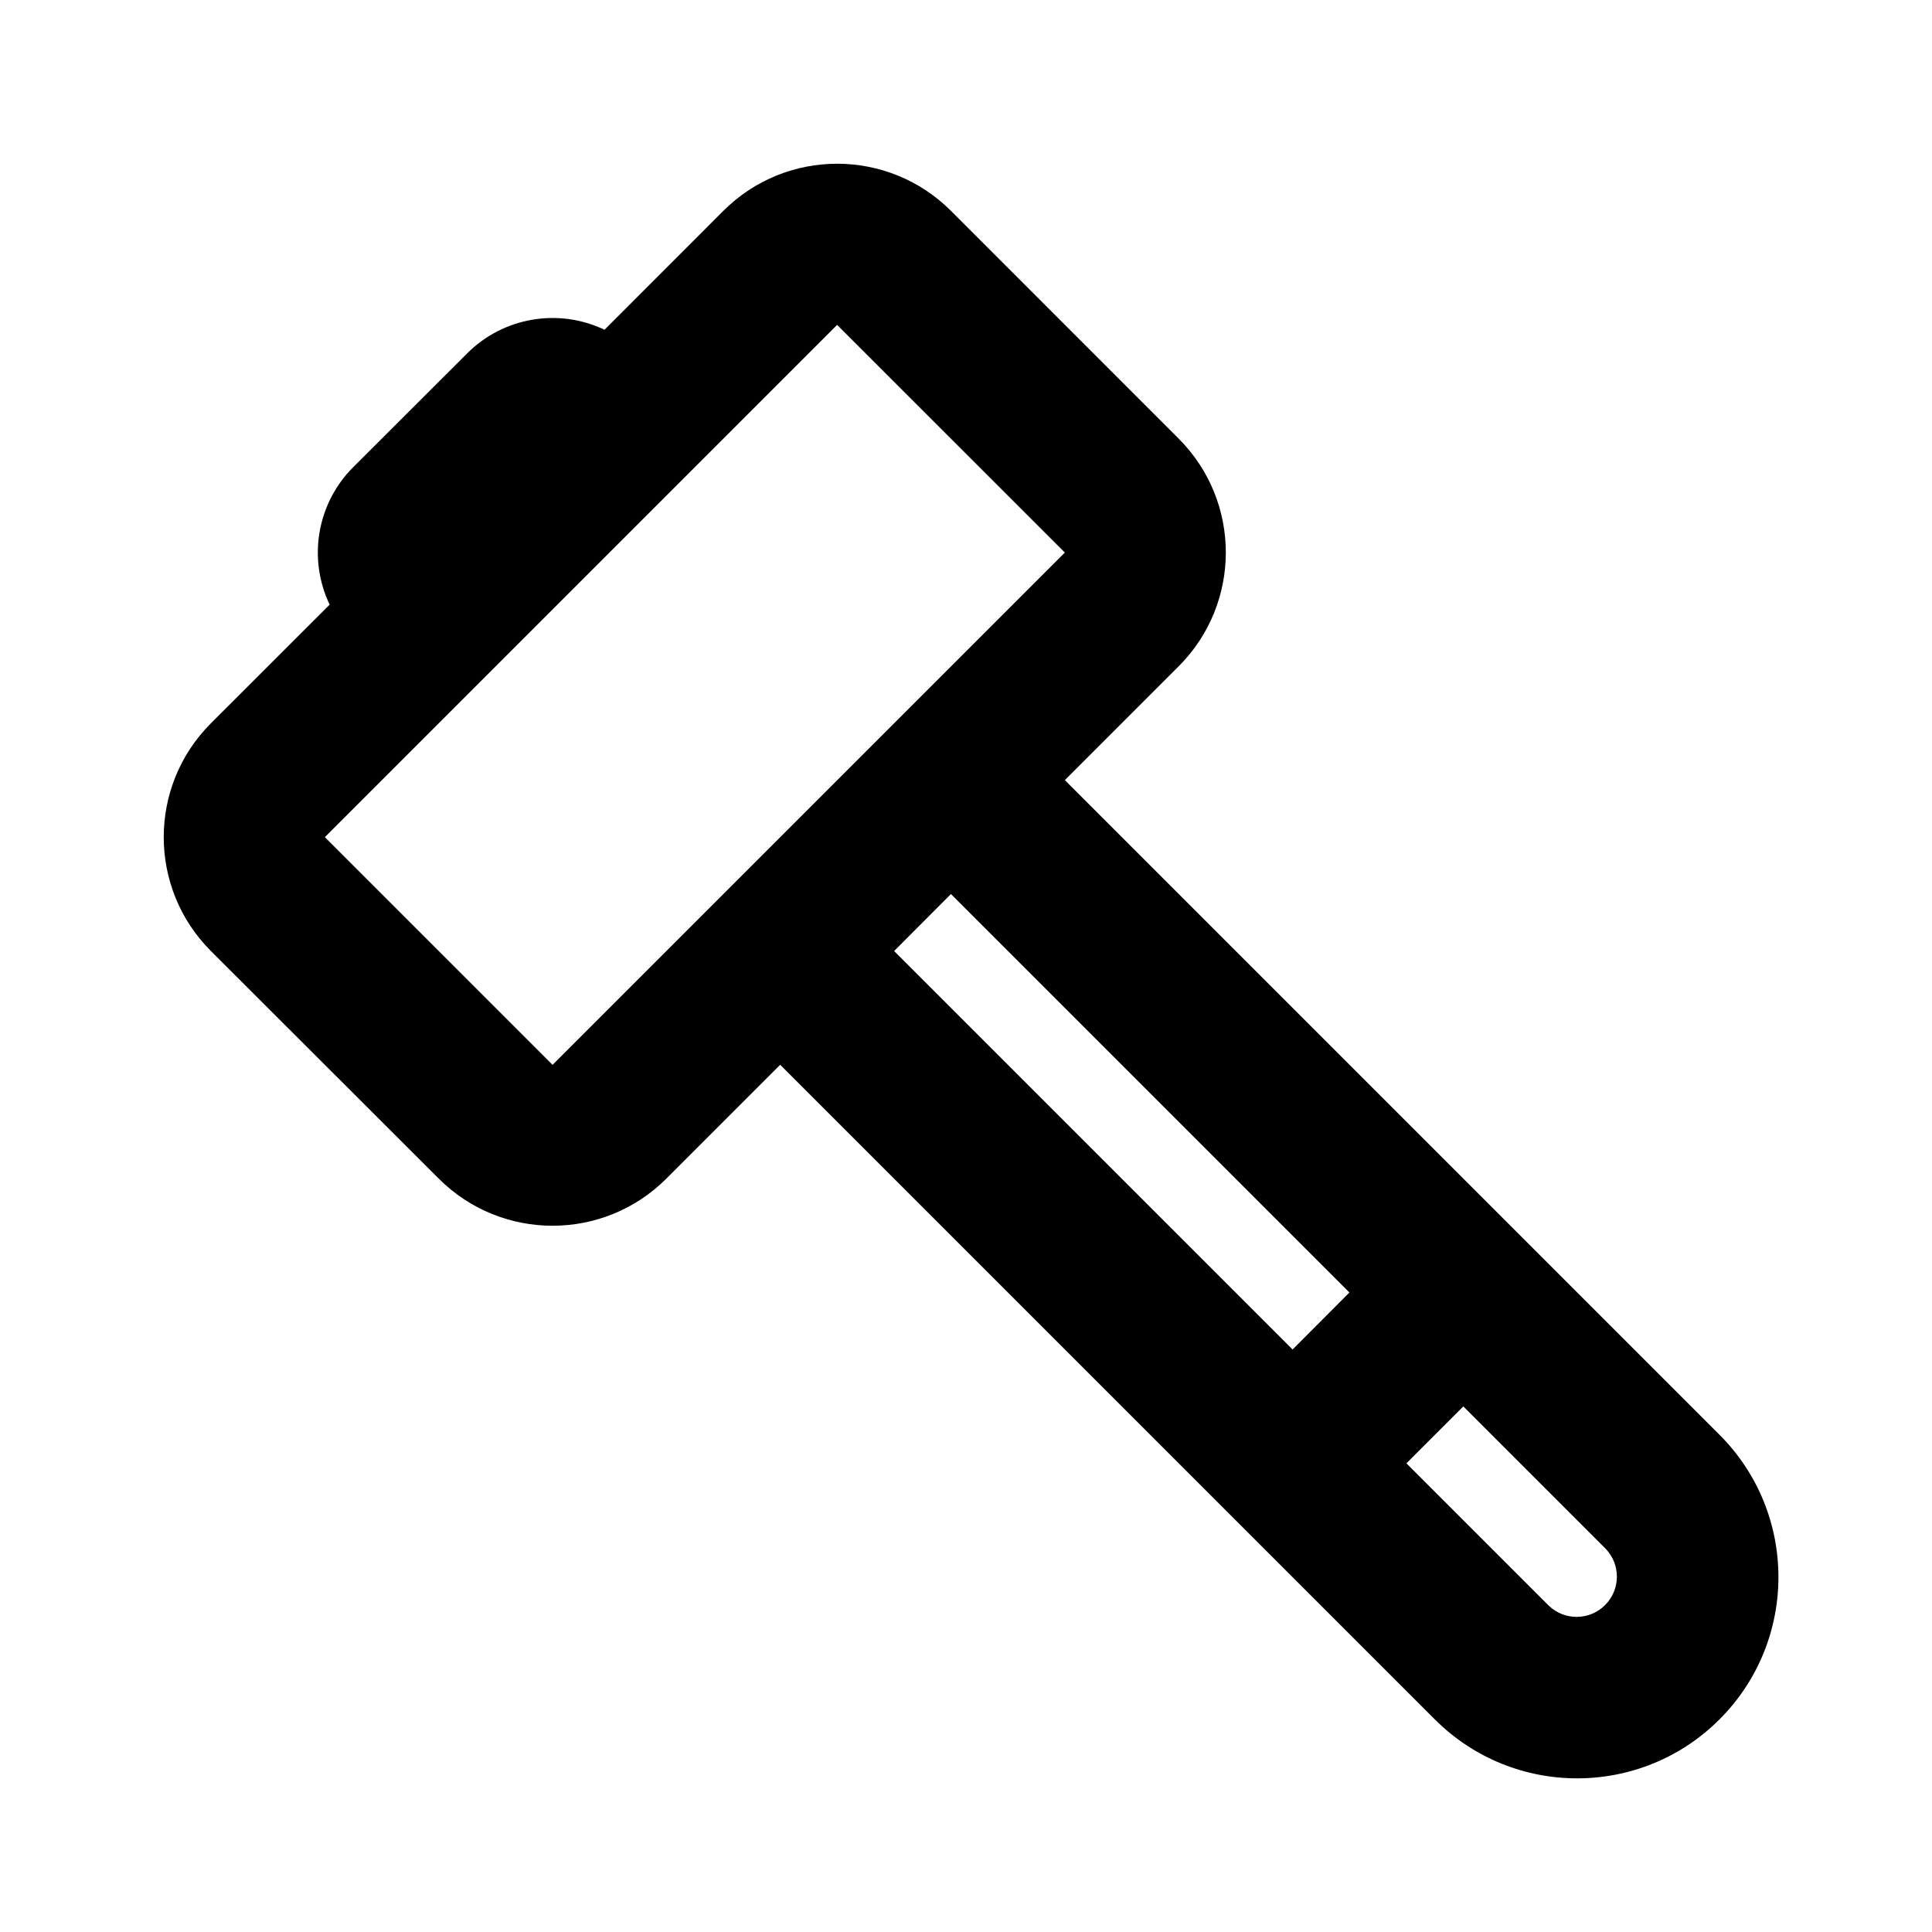
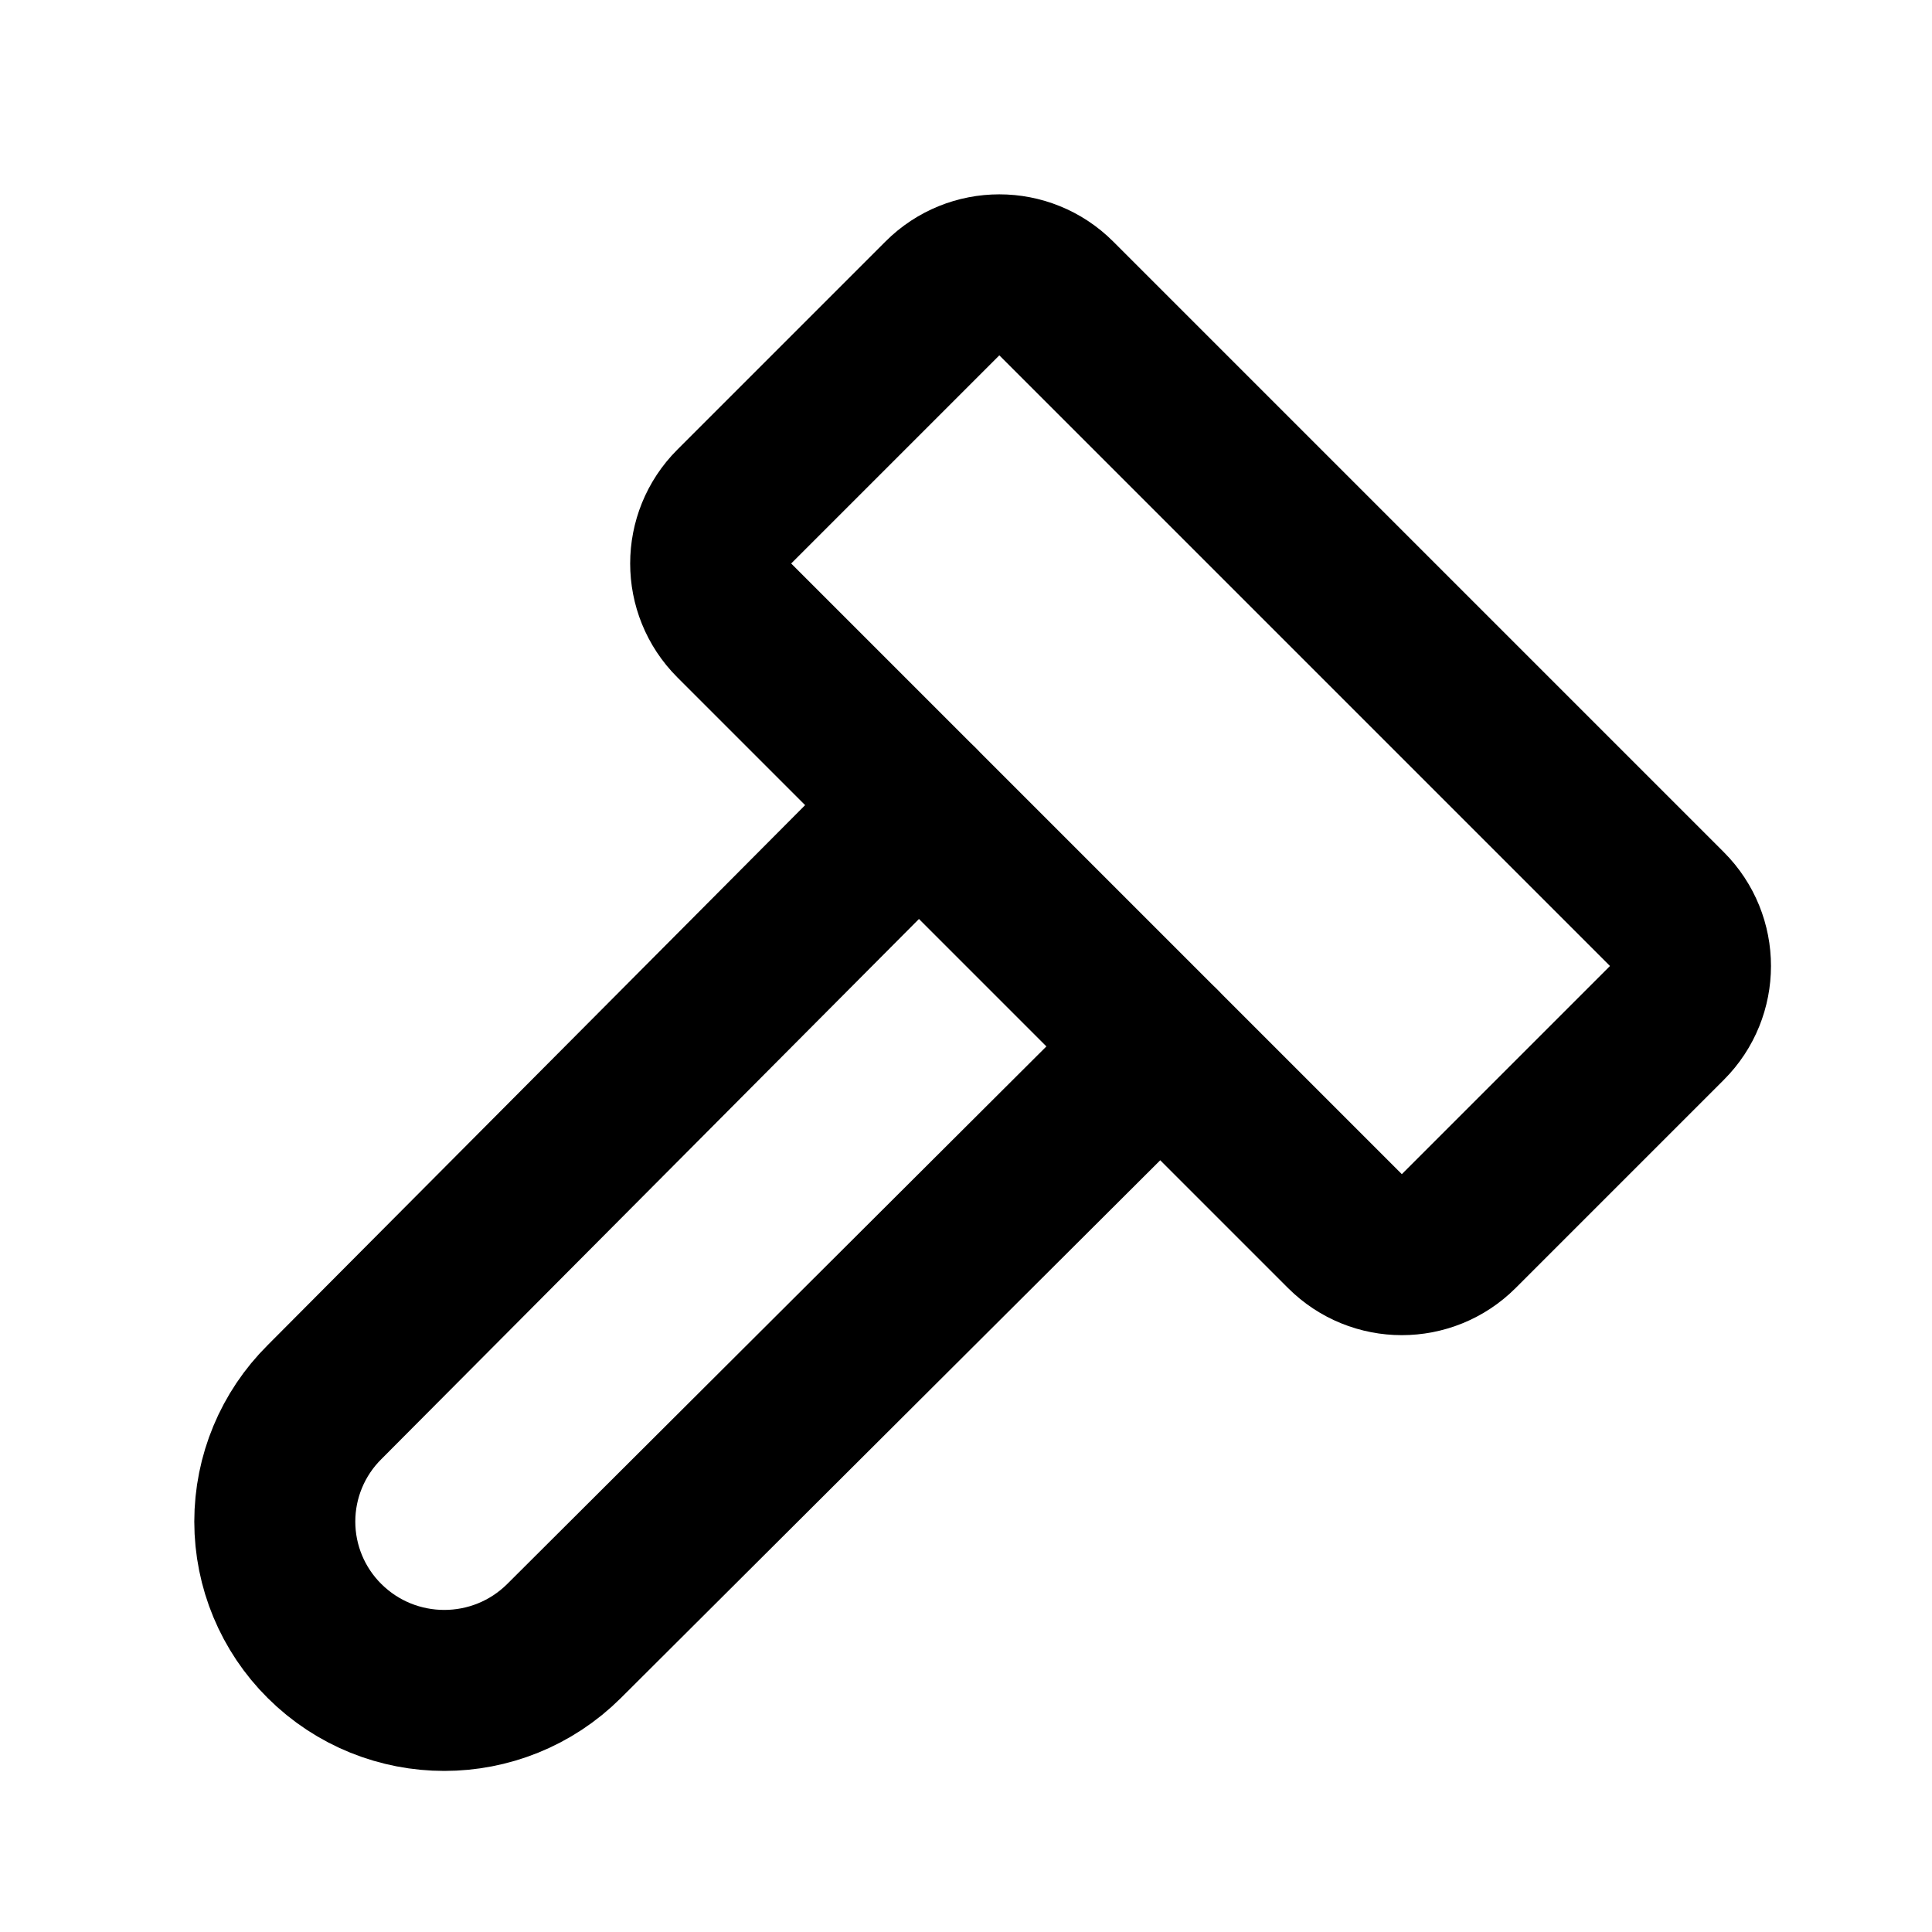
- <svg xmlns="http://www.w3.org/2000/svg" viewBox="-1.5 -1.5 24 24" width="24" height="24" fill="currentColor">
-   <path d="m2.536 8.9 2.828 2.828 6.364-6.364-2.829-2.828-6.363 6.363zm12.727 5.656-4.95-4.95-.706.708 4.95 4.95.706-.708zm1.415 1.415-.707.707 1.767 1.767a.5.5 0 0 0 .707-.707l-1.767-1.767zM6.01 2.596 7.485 1.12a2 2 0 0 1 2.829 0l2.828 2.829a2 2 0 0 1 0 2.828l-1.414 1.414 8.132 8.132a2.5 2.5 0 1 1-3.536 3.536l-8.132-8.132-1.414 1.414a2 2 0 0 1-2.828 0l-2.83-2.827a2 2 0 0 1 0-2.829l1.475-1.474a1.5 1.5 0 0 1 .293-1.708L4.303 2.89a1.5 1.5 0 0 1 1.708-.293z" />
+ <svg xmlns="http://www.w3.org/2000/svg" class="icon icon-tabler icon-tabler-hammer" width="24" height="24" viewBox="0 0 24 24" stroke-width="2" stroke="currentColor" fill="none" stroke-linecap="round" stroke-linejoin="round">
+   <path stroke="none" d="M0 0h24v24H0z" fill="none" />
+   <path d="M11.414 10l-7.383 7.418a2.091 2.091 0 0 0 0 2.967a2.11 2.11 0 0 0 2.976 0l7.407 -7.385" />
+   <path d="M18.121 15.293l2.586 -2.586a1 1 0 0 0 0 -1.414l-7.586 -7.586a1 1 0 0 0 -1.414 0l-2.586 2.586a1 1 0 0 0 0 1.414l7.586 7.586a1 1 0 0 0 1.414 0z" />
</svg>
